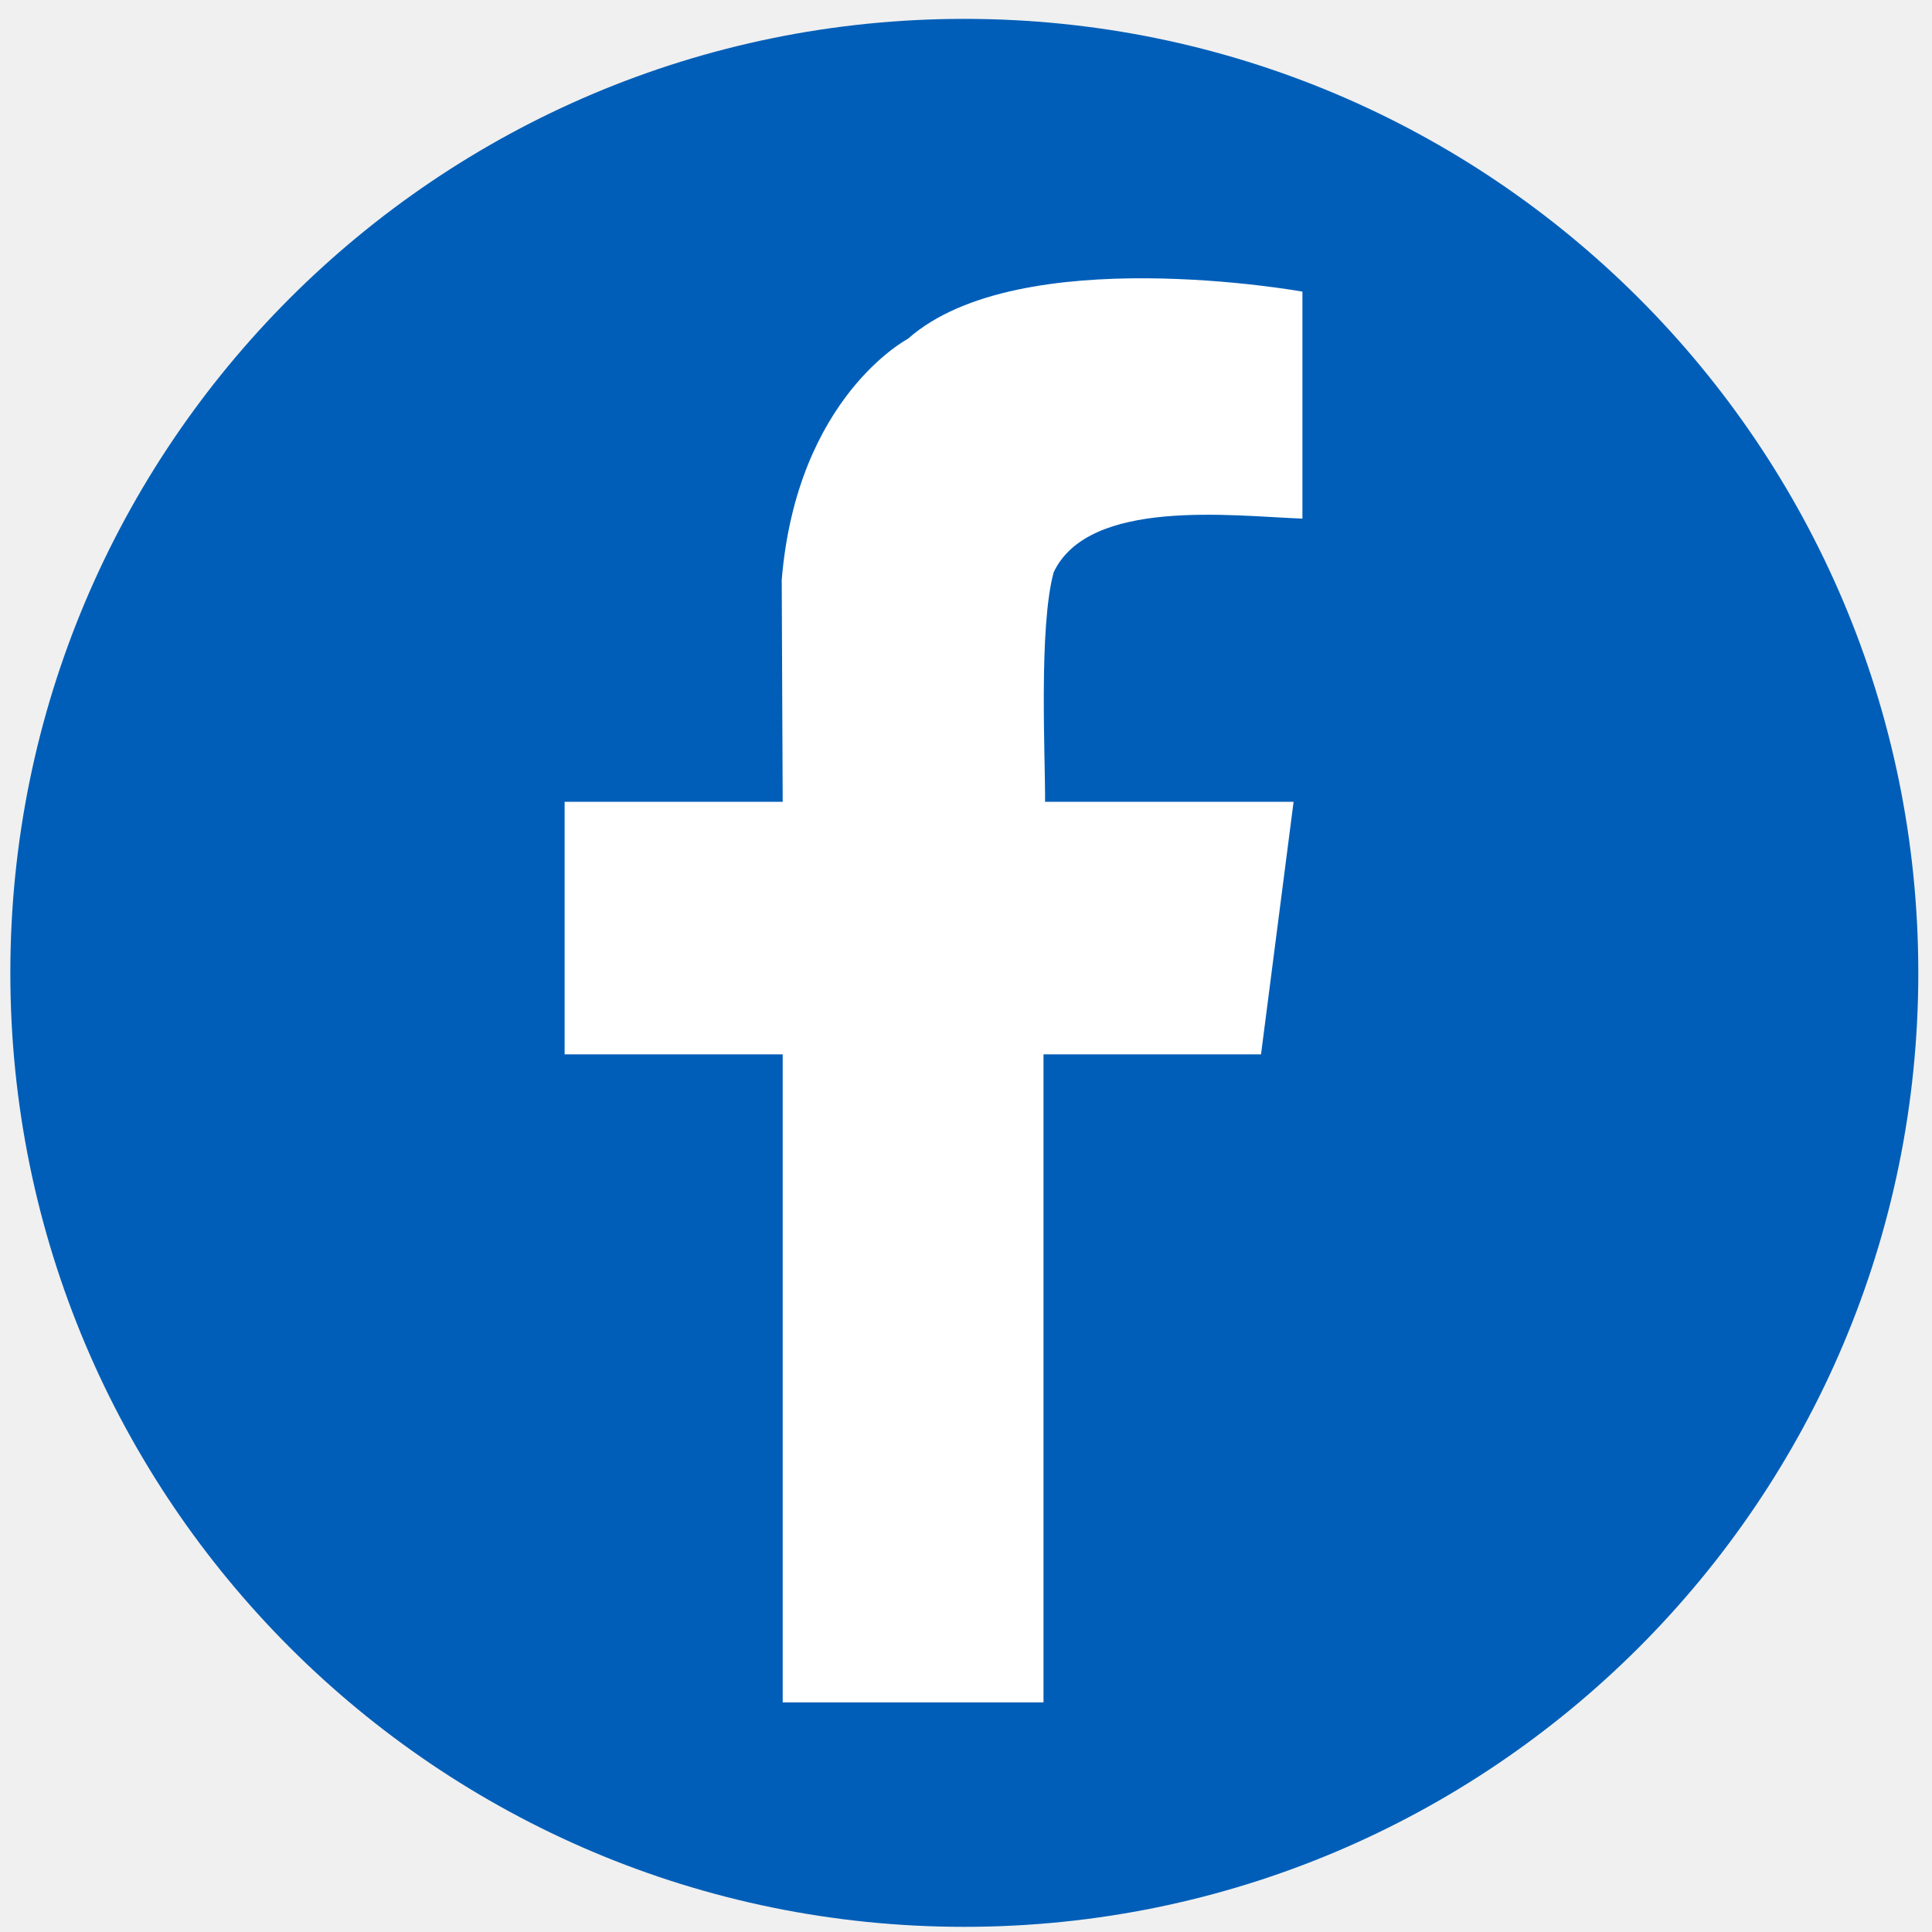
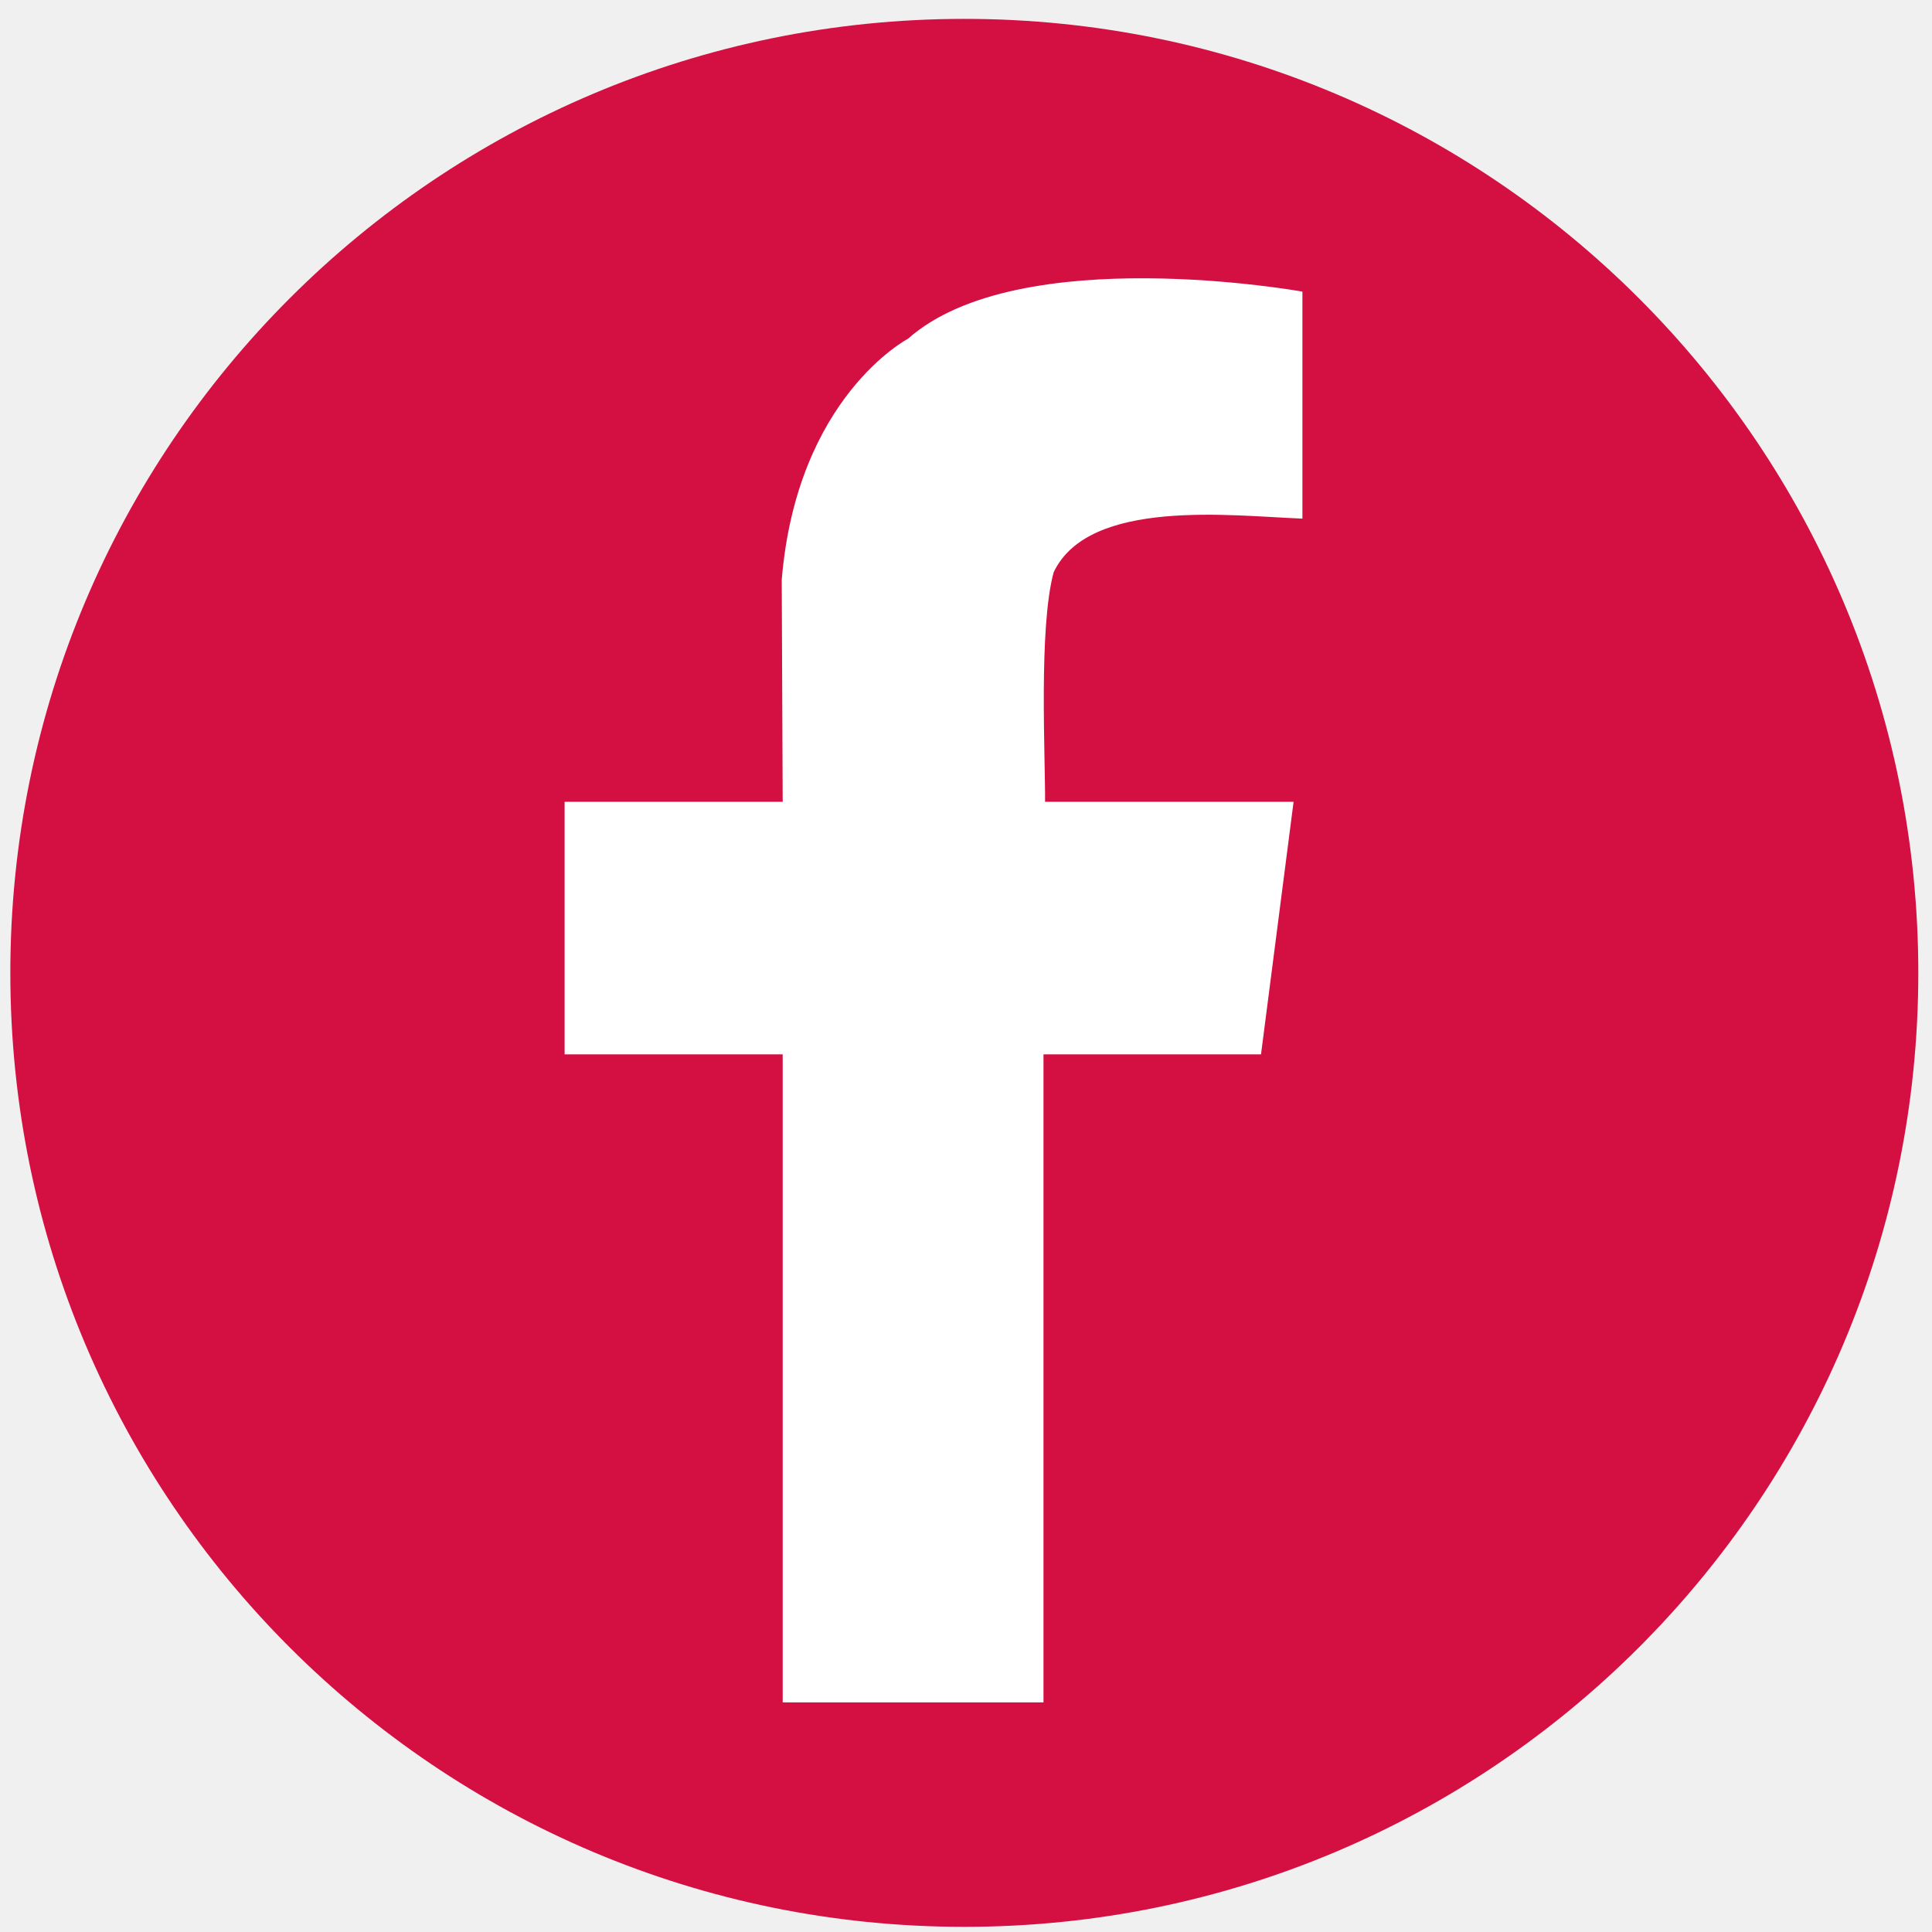
<svg xmlns="http://www.w3.org/2000/svg" id="svg8" version="1.1" viewBox="0 0 100 100" height="100mm" width="100mm">
  <defs id="defs2" />
  <g transform="translate(0,-197)" id="layer1">
-     <circle r="49.378" cy="247.355" cx="49.913" id="path819" style="opacity:1;fill:#005EB8;fill-opacity:1;stroke:none;stroke-width:0.265;stroke-miterlimit:4;stroke-dasharray:none;stroke-opacity:1" />
+     <circle r="49.378" cy="247.355" cx="49.913" id="path819" style="opacity:1;fill:#d40f41;fill-opacity:1;stroke:none;stroke-width:0.265;stroke-miterlimit:4;stroke-dasharray:none;stroke-opacity:1" />
    <path id="path995" d="m 84.324,298.215 c -0.227,0.411 -0.481,0.855 -0.789,1.34 -0.308,0.485 -0.671,1.011 -1.117,1.585 -0.446,0.573 -0.974,1.195 -1.613,1.87 -0.639,0.675 -1.388,1.404 -2.276,2.194 -1.776,1.58 -4.227,3.719 -6.84,5.927 -2.613,2.209 -5.389,4.487 -7.814,6.347 -1.727,1.288 -3.308,2.428 -4.904,3.515 -1.596,1.086 -3.208,2.118 -4.996,3.191 -0.43,0.24 -0.855,0.455 -1.276,0.643 -0.421,0.187 -0.839,0.347 -1.254,0.476 -0.415,0.129 -0.829,0.226 -1.241,0.289 -0.412,0.064 -0.823,0.093 -1.234,0.085 -0.918,-0.031 -1.83,-0.11 -2.721,-0.218 -0.891,-0.108 -1.761,-0.244 -2.593,-0.388 -2.423,-0.464 -4.878,-1.011 -7.333,-1.625 -2.455,-0.615 -4.911,-1.297 -7.334,-2.035 -2.423,-0.738 -4.813,-1.53 -7.137,-2.364 -2.324,-0.834 -4.583,-1.708 -6.743,-2.611 -1.509,-0.662 -3.056,-1.368 -4.542,-2.134 -0.743,-0.383 -1.47,-0.781 -2.17,-1.197 -0.7,-0.415 -1.372,-0.848 -2.003,-1.3 0,0 7.154,36.207 7.727,38.95 0.068,0.325 0.167,0.636 0.294,0.93 0.127,0.294 0.281,0.571 0.459,0.828 0.178,0.257 0.38,0.495 0.603,0.711 0.222,0.216 0.465,0.41 0.723,0.58 0.259,0.17 0.534,0.315 0.821,0.433 0.288,0.118 0.588,0.21 0.897,0.272 0.309,0.062 0.626,0.095 0.949,0.096 0.323,7.9e-4 0.65,-0.031 0.979,-0.096 l 69.288,-13.8 c 0.329,-0.066 0.643,-0.162 0.939,-0.286 0.297,-0.124 0.576,-0.276 0.835,-0.451 0.259,-0.175 0.499,-0.374 0.717,-0.593 0.217,-0.219 0.413,-0.458 0.583,-0.713 0.17,-0.255 0.316,-0.526 0.434,-0.81 0.118,-0.284 0.21,-0.58 0.271,-0.885 0.061,-0.305 0.093,-0.619 0.092,-0.938 -7.94e-4,-0.319 -0.034,-0.643 -0.102,-0.968 z" style="opacity:1;fill:#ffffff;fill-opacity:1;stroke:none;stroke-width:0.265;stroke-miterlimit:4;stroke-dasharray:none;stroke-opacity:1" />
    <path id="path821" d="m 29.224,238.5 v 13.073 h 11.288 v 33.543 h 13.499 v -33.543 h 11.259 l 1.686,-13.073 H 54.093 c 0.016,-2.286 -0.339,-9.006 0.445,-11.88 1.829,-3.854 9.235,-2.916 12.875,-2.776 v -11.75 c 0,0 -14.671,-2.653 -20.419,2.442 0,0 -5.748,3.005 -6.532,12.476 l 0.05,11.488 z" style="opacity:1;fill:#ffffff;stroke:none;stroke-width:0.265px;stroke-linecap:butt;stroke-linejoin:miter;stroke-opacity:1" />
  </g>
</svg>
